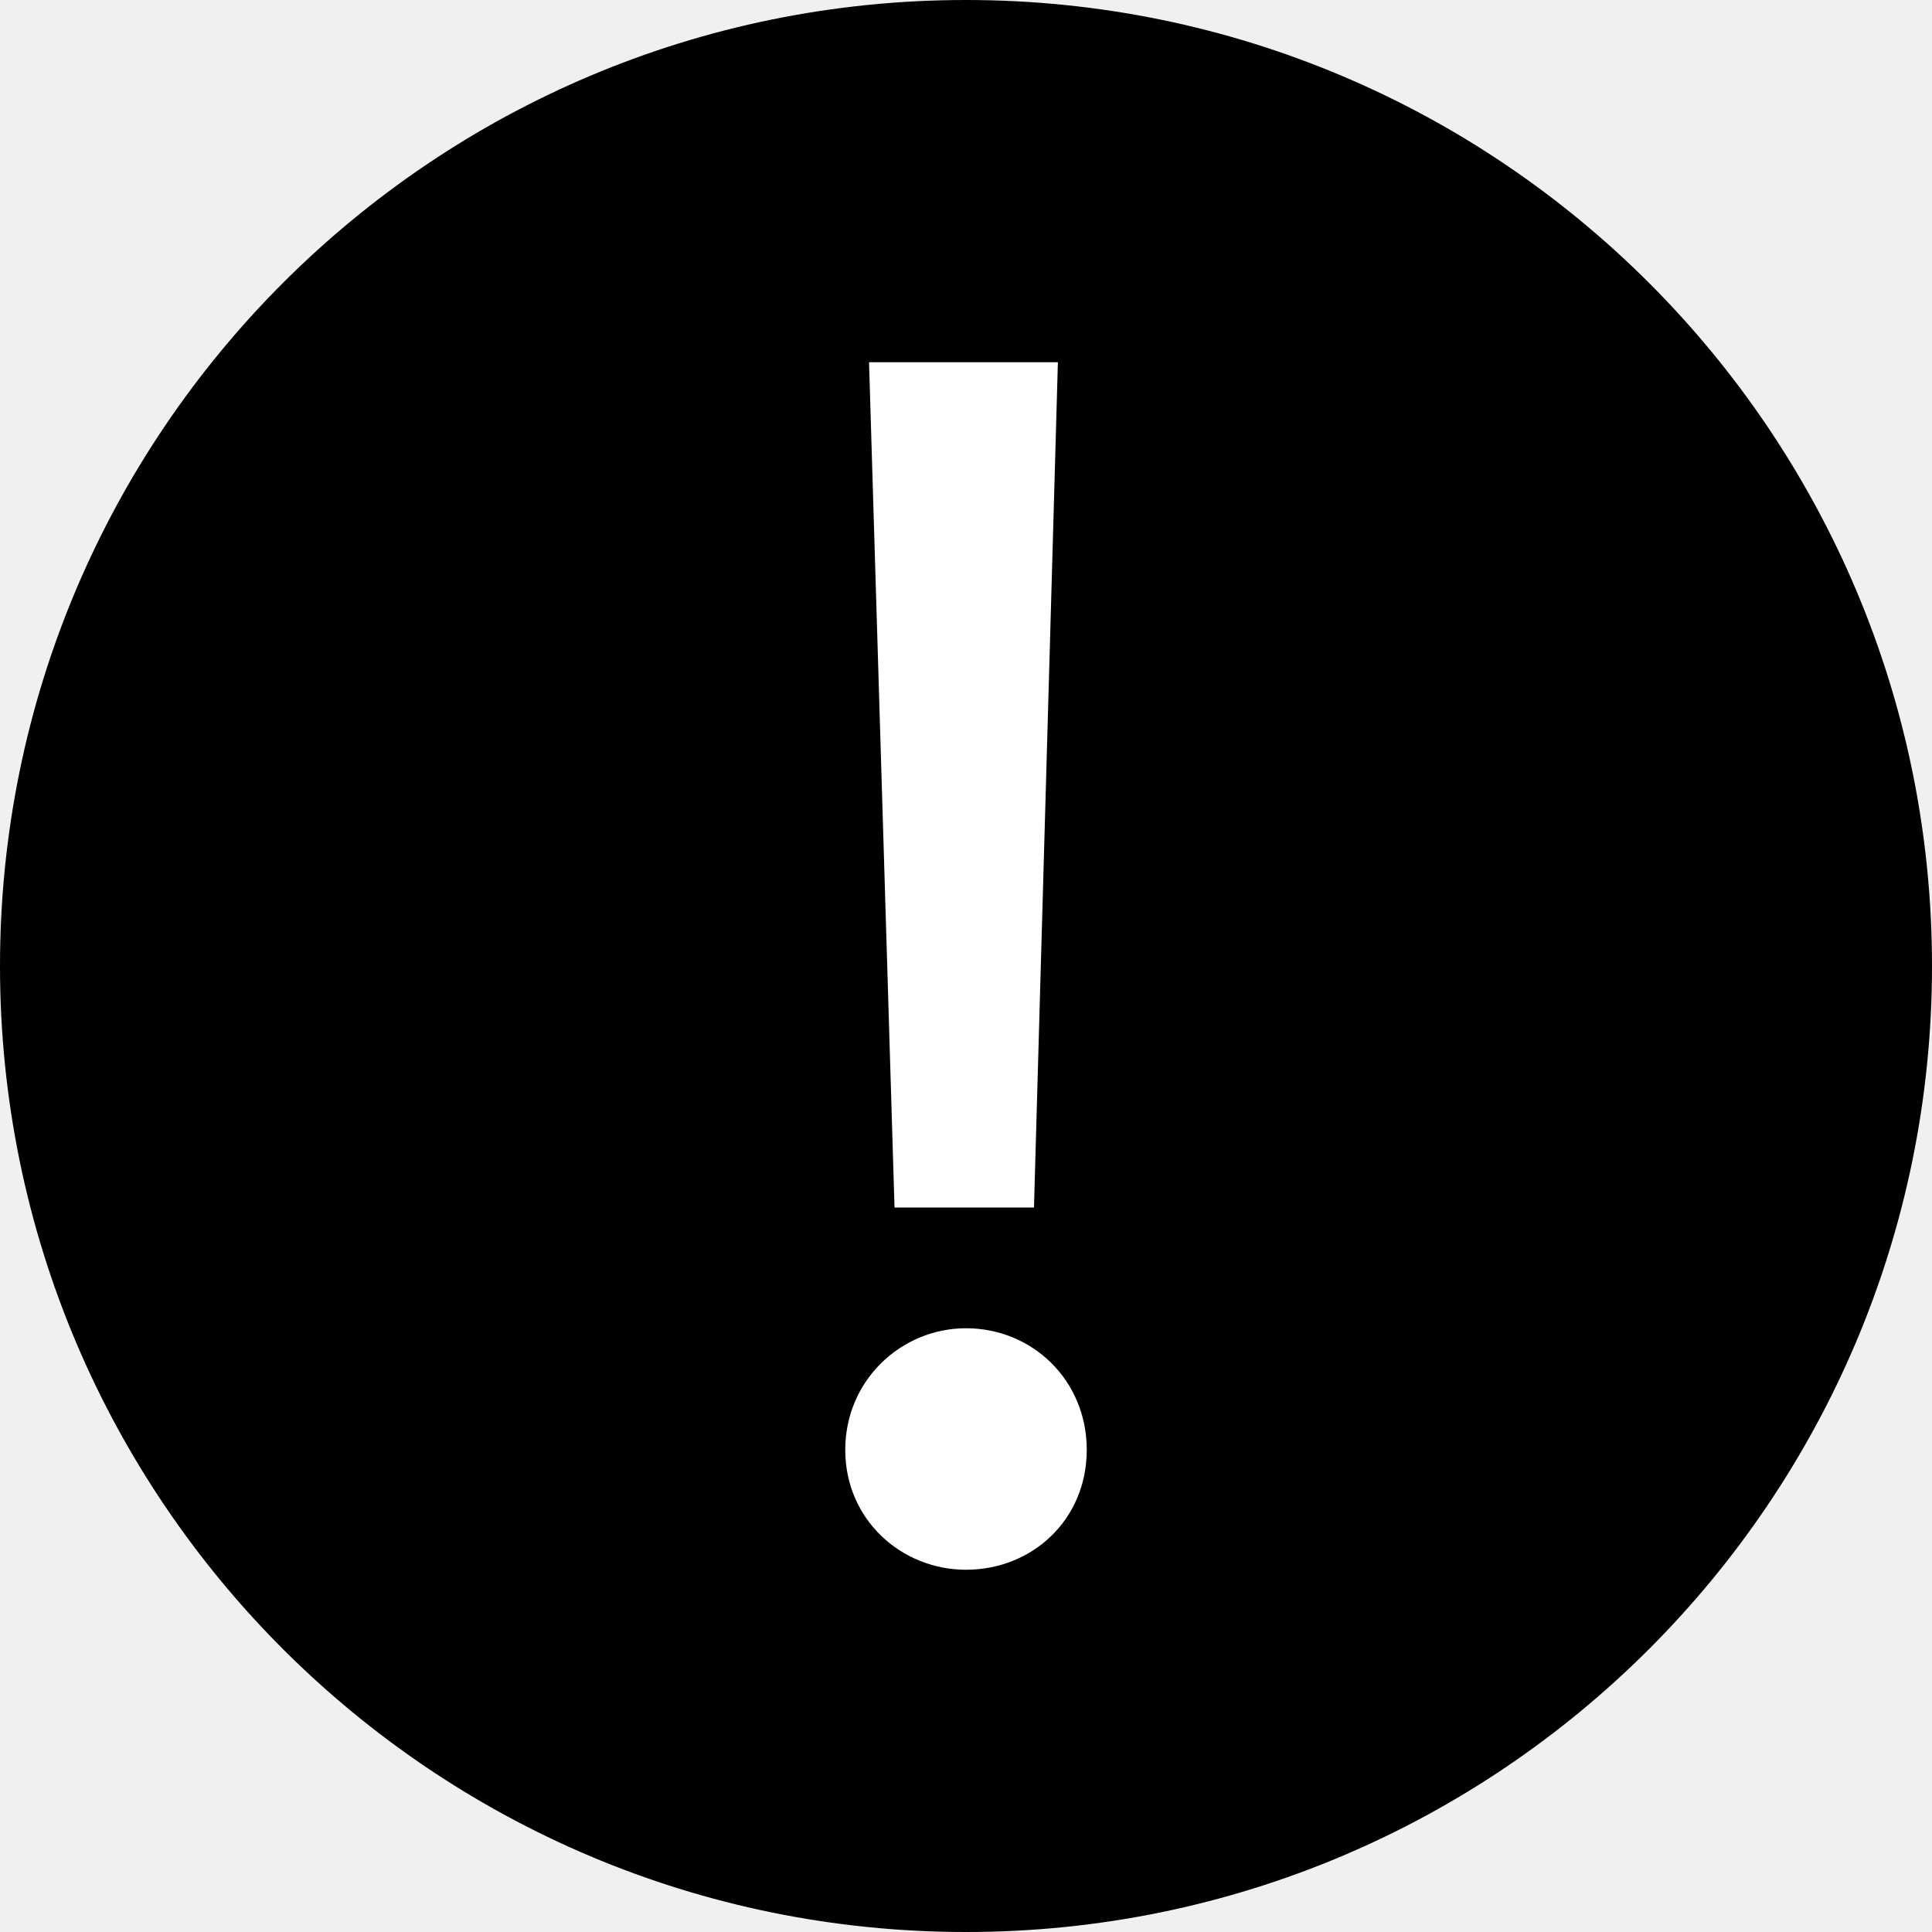
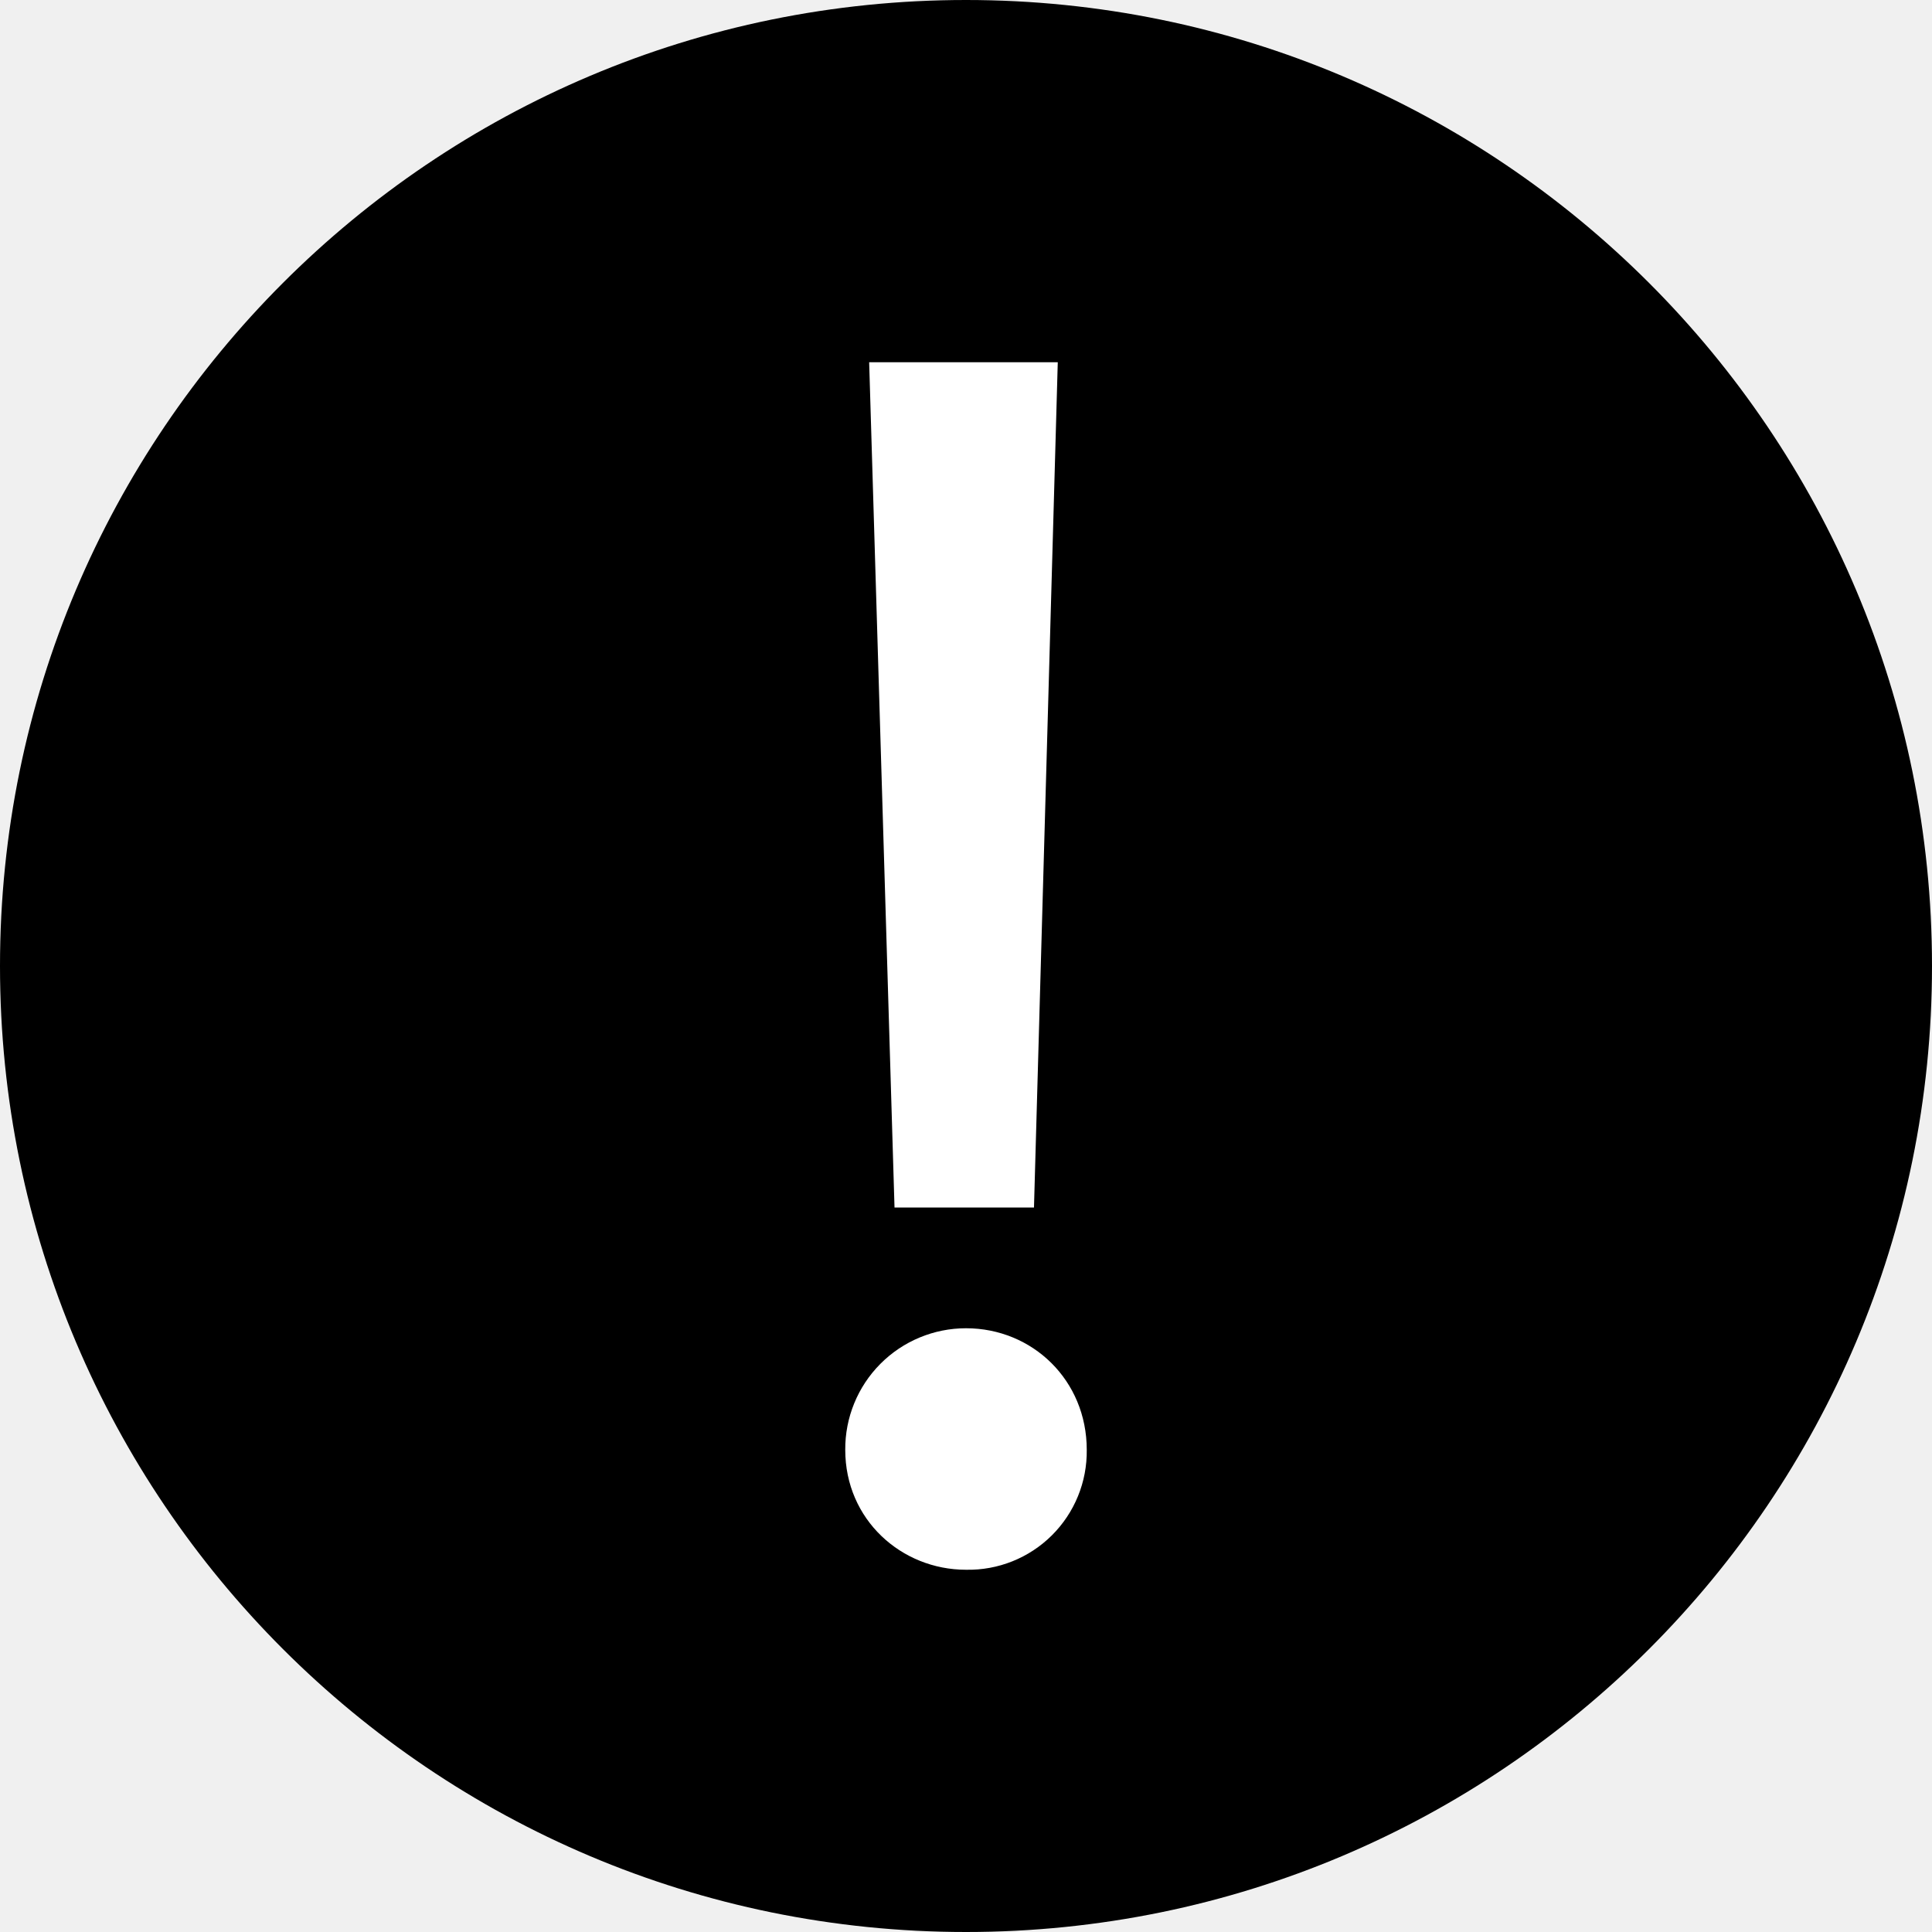
- <svg xmlns="http://www.w3.org/2000/svg" width="16px" height="16px" viewBox="0 0 16 16" version="1.1">
-   <defs />
-   <g id="Style" stroke="none" stroke-width="1" fill="none" fill-rule="evenodd">
-     <g id="Icons" transform="translate(-852, -140)">
-       <g id="alert" transform="translate(852, 140)">
-         <circle id="Oval-4" fill="#000000" cx="8" cy="8" r="8" />
-         <path d="M8.761,3 L8.563,10 L7.408,10 L7.197,3 L8.761,3 Z M7,12.007 C7,11.43 7.465,11 8,11 C8.549,11 9,11.43 9,12.007 C9,12.585 8.549,13 8,13 C7.465,13 7,12.585 7,12.007 Z" id="!" fill="#FFFFFF" />
-       </g>
-     </g>
+ <svg xmlns="http://www.w3.org/2000/svg" width="16" height="16" viewBox="0 0 16 16">
+   <g fill="none" fill-rule="evenodd">
+     <circle fill="#000" cx="8" cy="8" r="8" />
+     <path d="M8.76 3l-.197 7H7.408l-.21-7H8.76zM7 12.007A1 1 0 0 1 8 11c.55 0 1 .43 1 1.007A.98.98 0 0 1 8 13c-.535 0-1-.415-1-.993z" fill="#FFF" />
  </g>
</svg>
